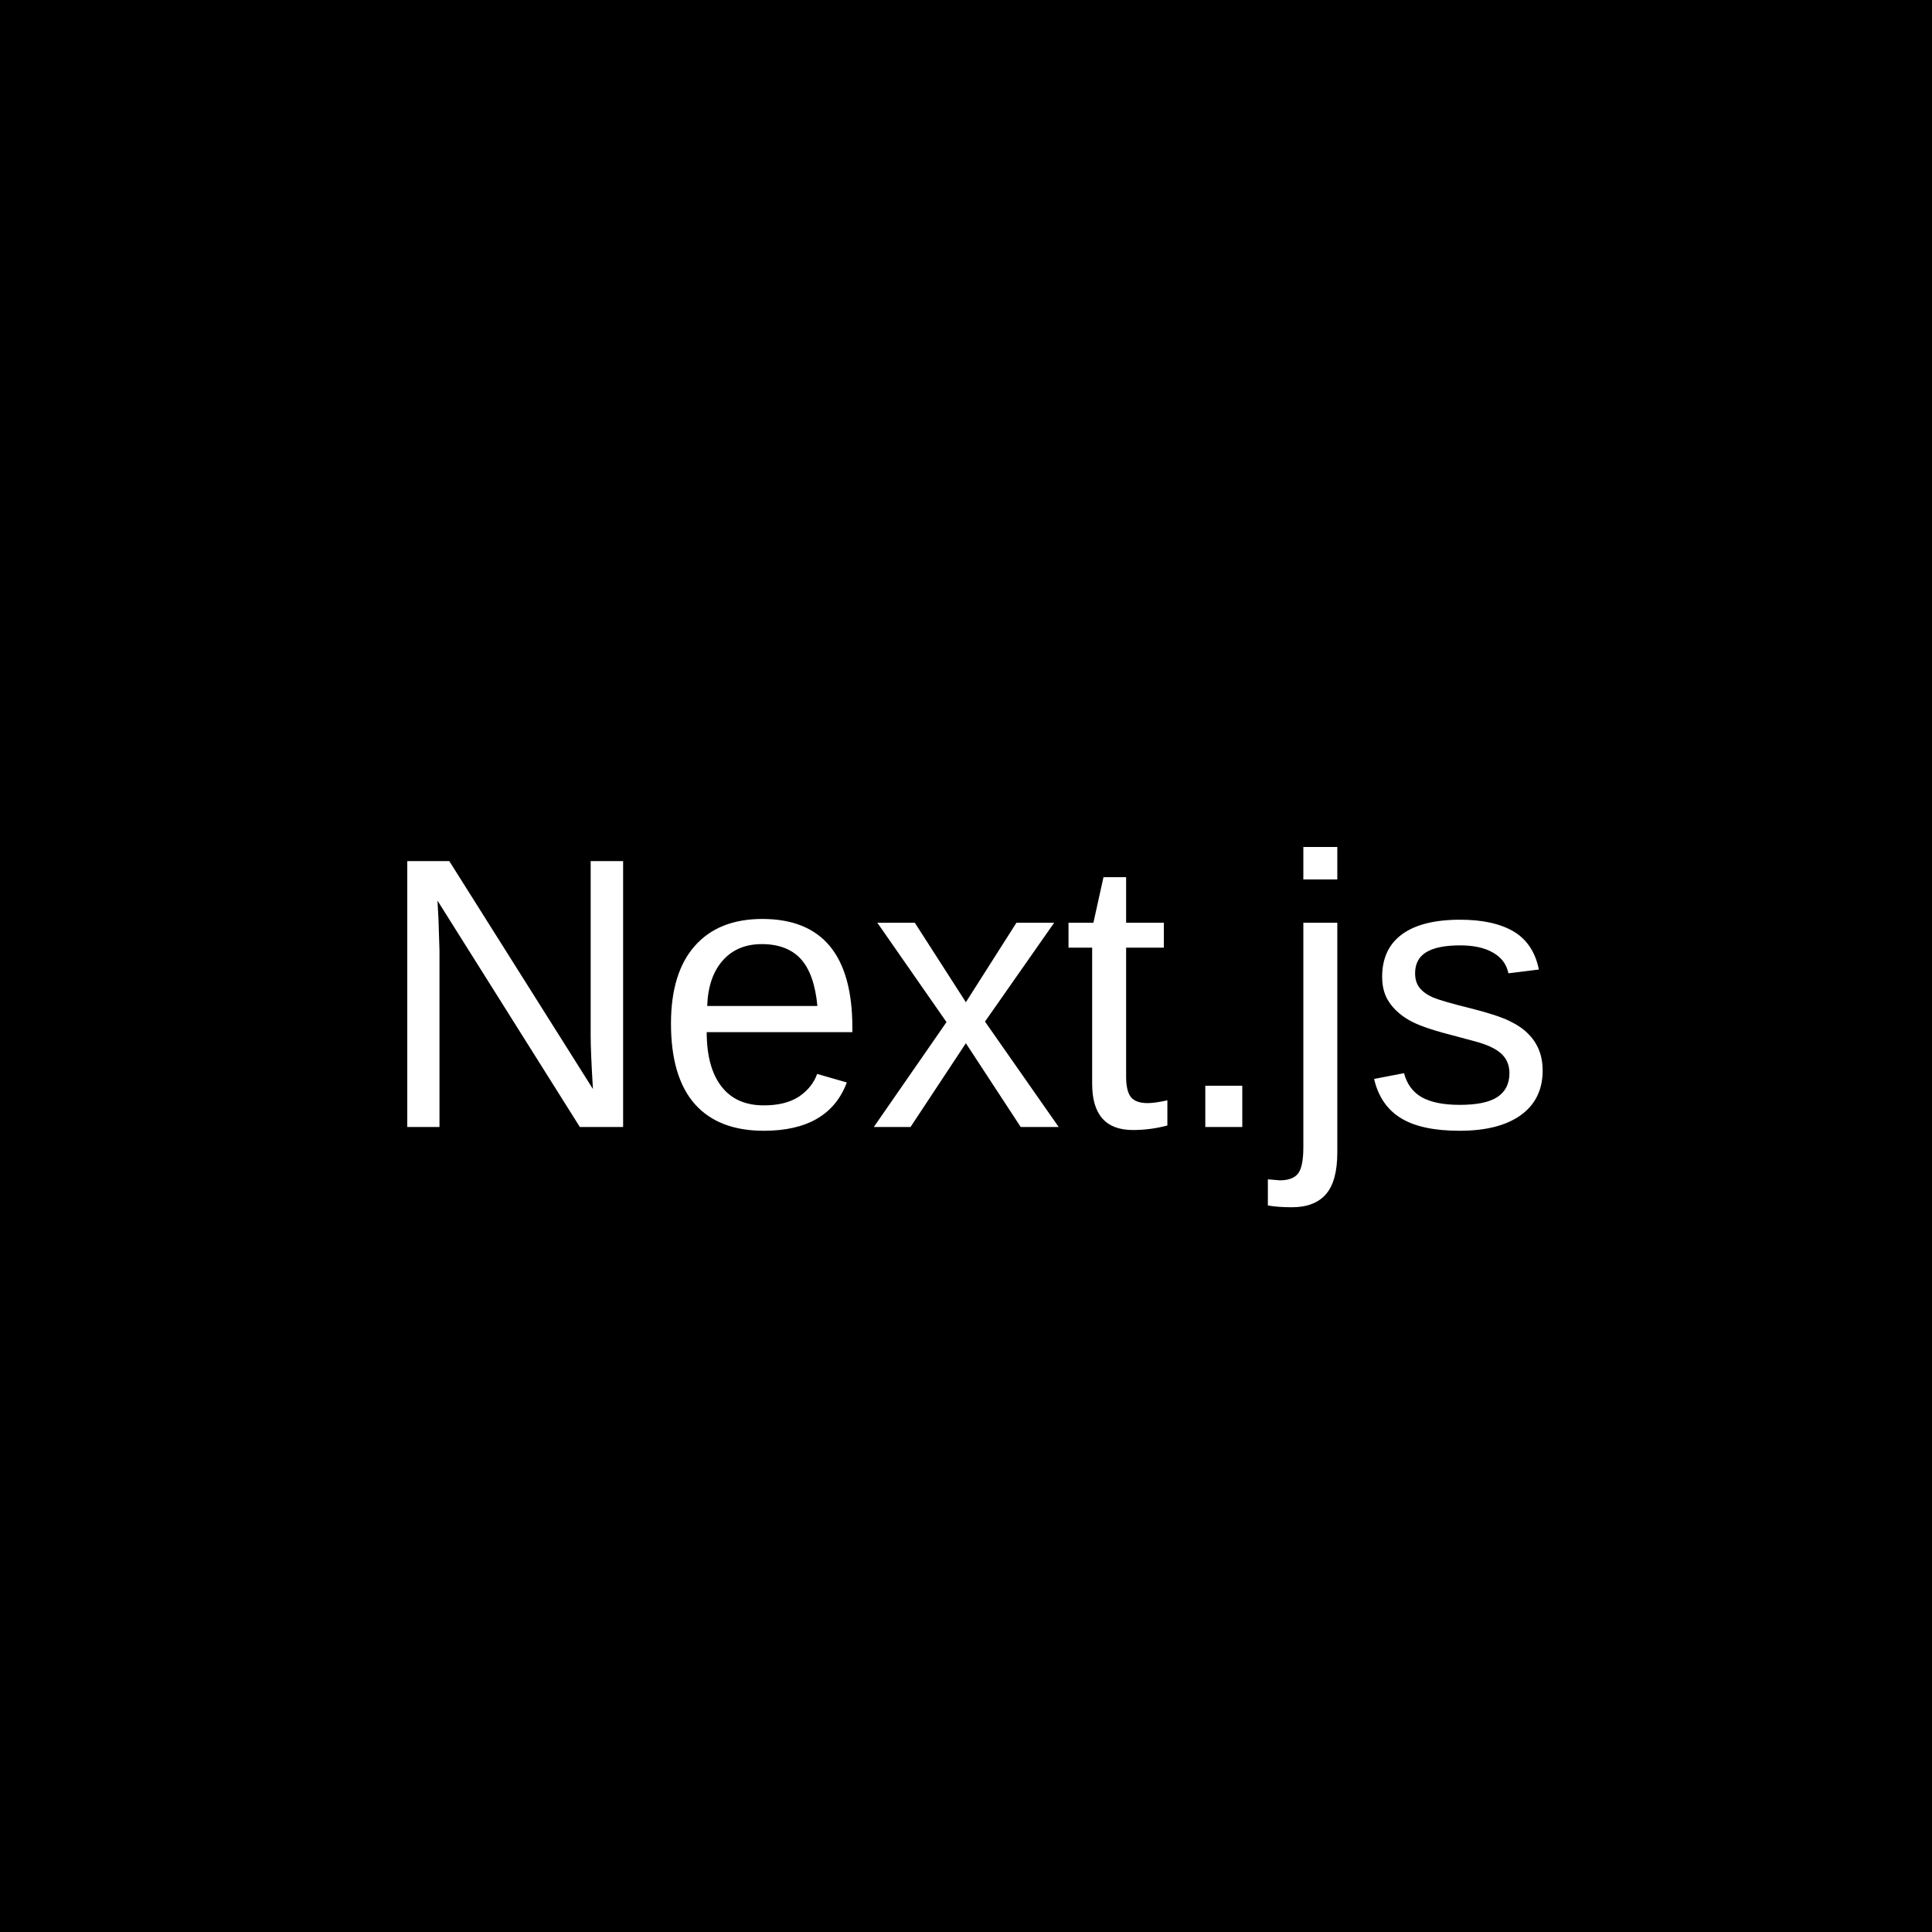
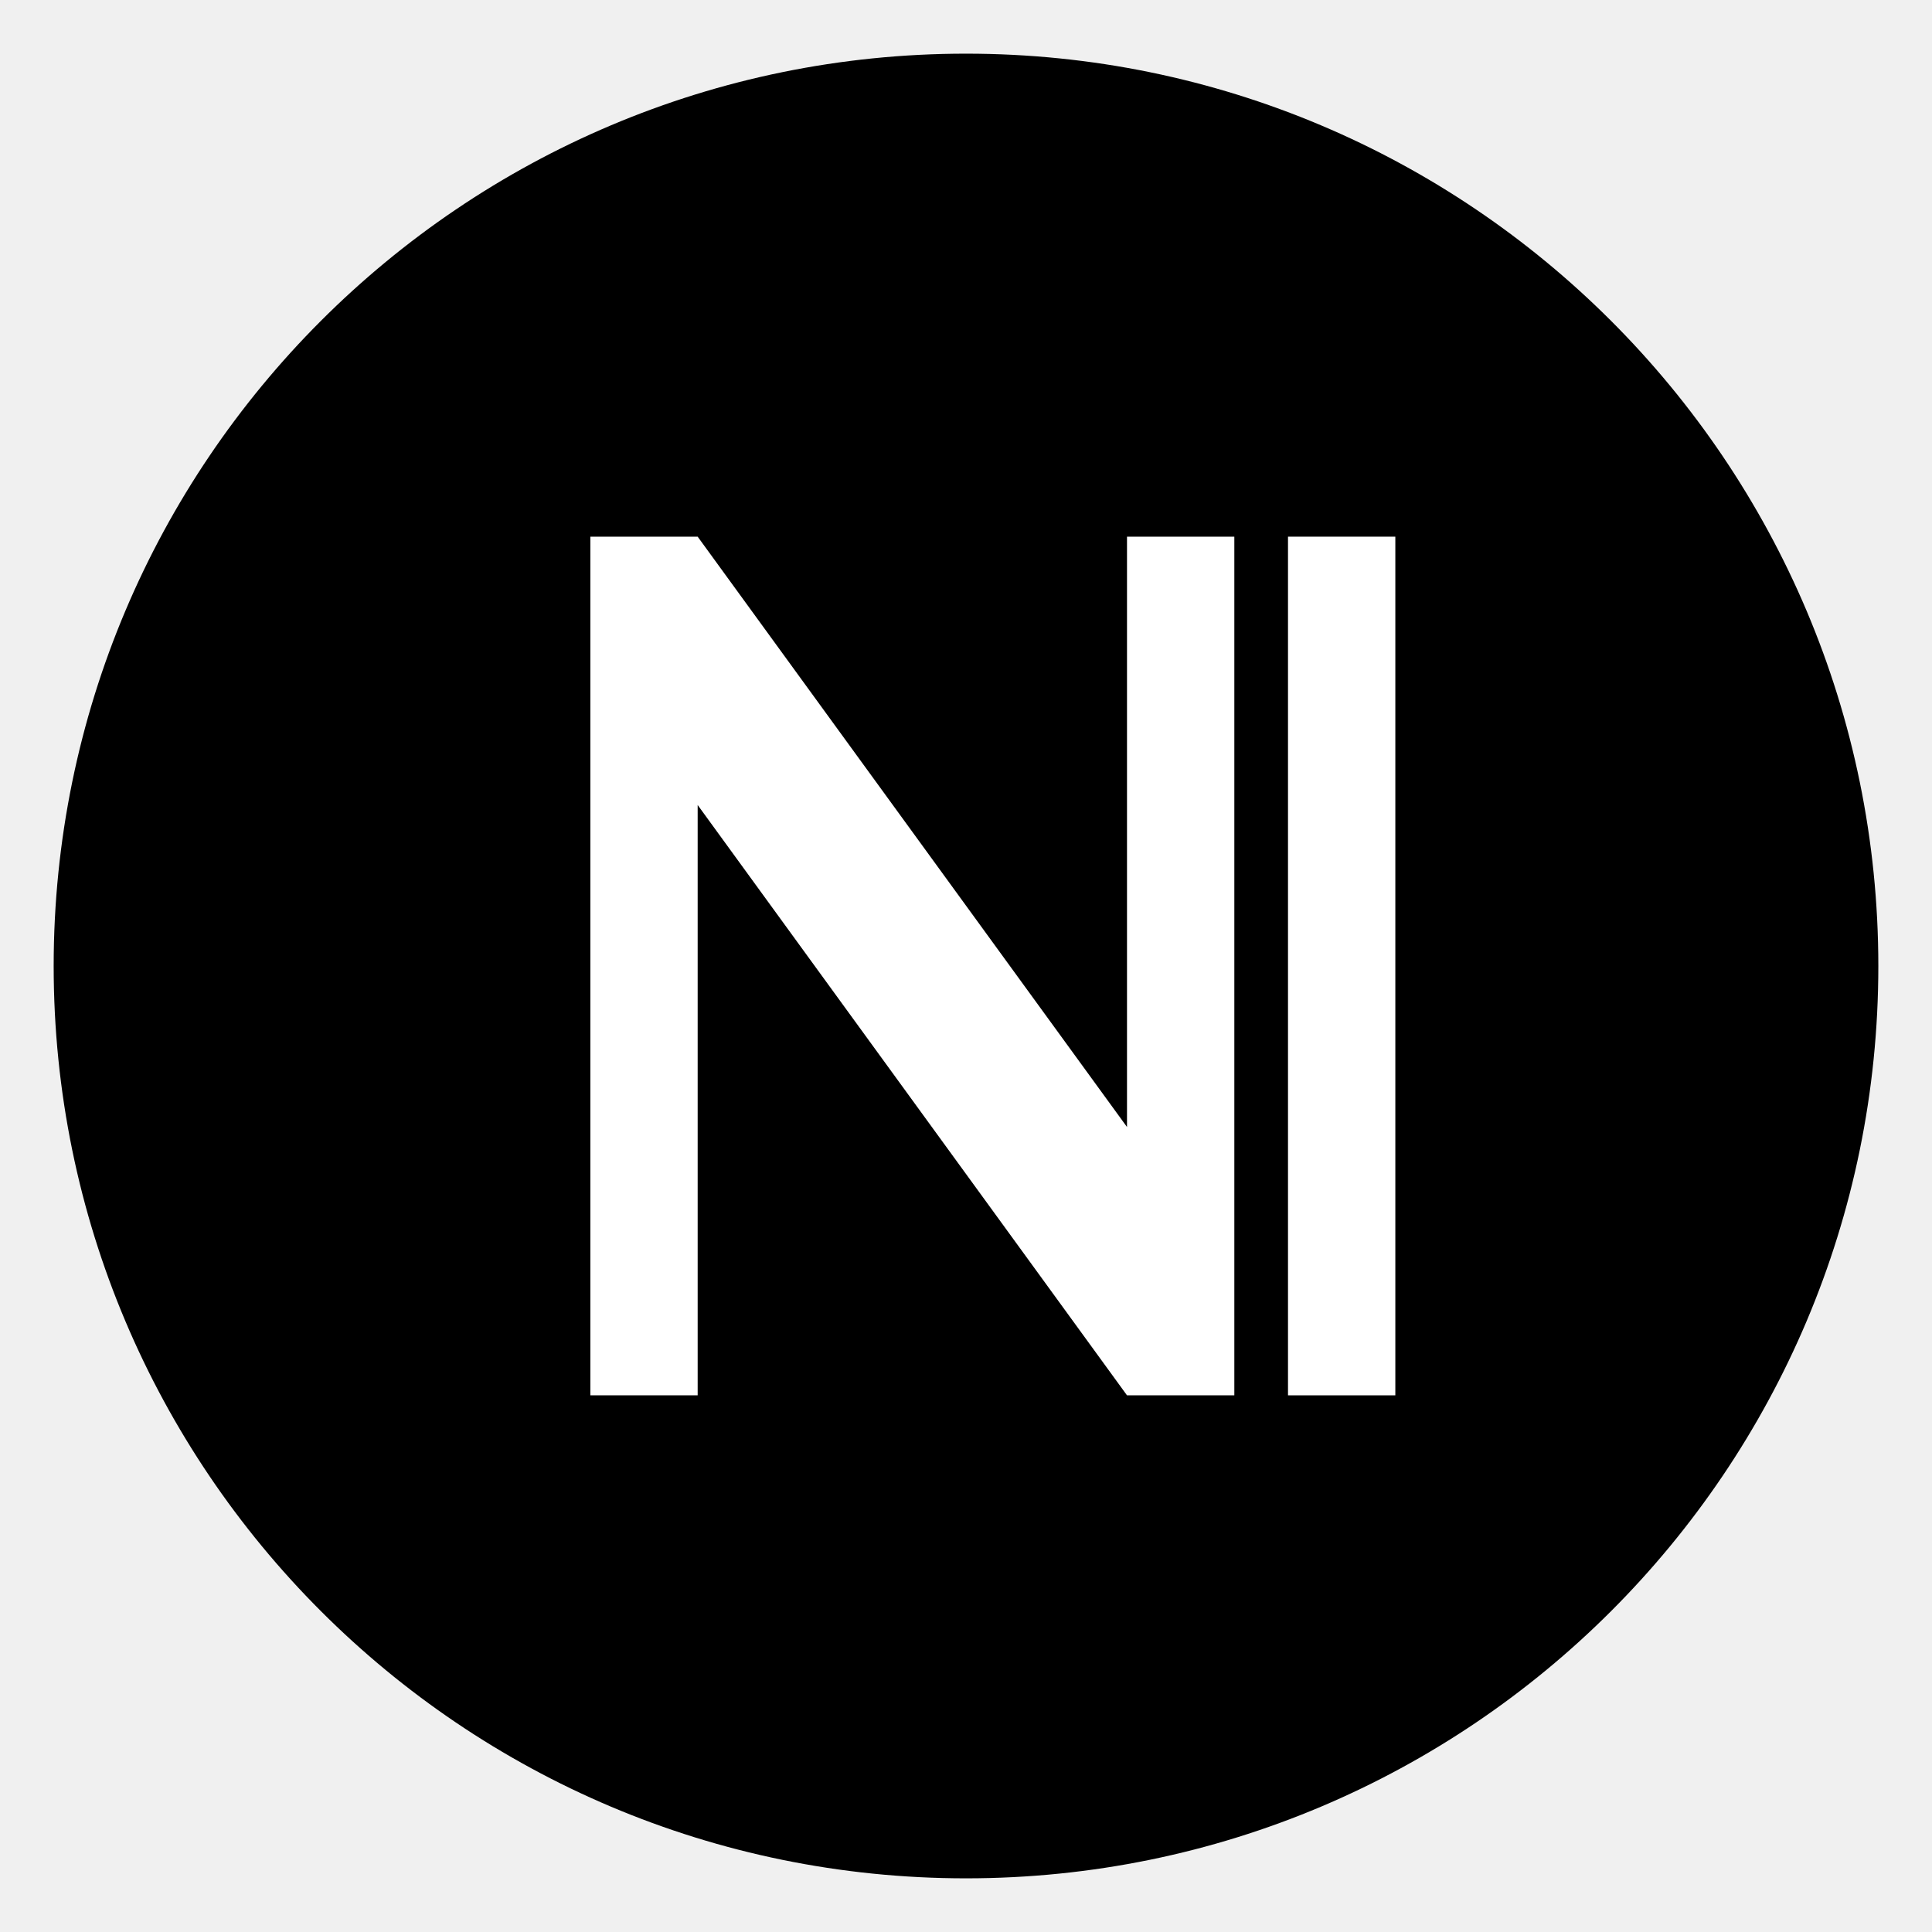
- <svg xmlns="http://www.w3.org/2000/svg" width="120" height="120" viewBox="0 0 120 120">
-   <rect width="120" height="120" fill="black" />
-   <text x="60" y="70" font-family="Arial, sans-serif" font-size="24" fill="white" text-anchor="middle">Next.js</text>
+ <svg xmlns="http://www.w3.org/2000/svg" width="180" height="180" viewBox="0 0 180 180">
+   <defs>
+     <linearGradient id="nextGradient" x1="0%" y1="0%" x2="100%" y2="100%">
+       <stop offset="0%" style="stop-color:#000000;stop-opacity:1" />
+       <stop offset="100%" style="stop-color:#000000;stop-opacity:1" />
+     </linearGradient>
+   </defs>
+   <circle cx="90" cy="90" r="85" fill="url(#nextGradient)" />
+   <path d="M 55 130 L 55 50 L 65 50 L 105 105 L 105 50 L 115 50 L 115 130 L 105 130 L 65 75 L 65 130 Z" fill="white" />
+   <rect x="120" y="50" width="10" height="80" fill="white" />
</svg>
